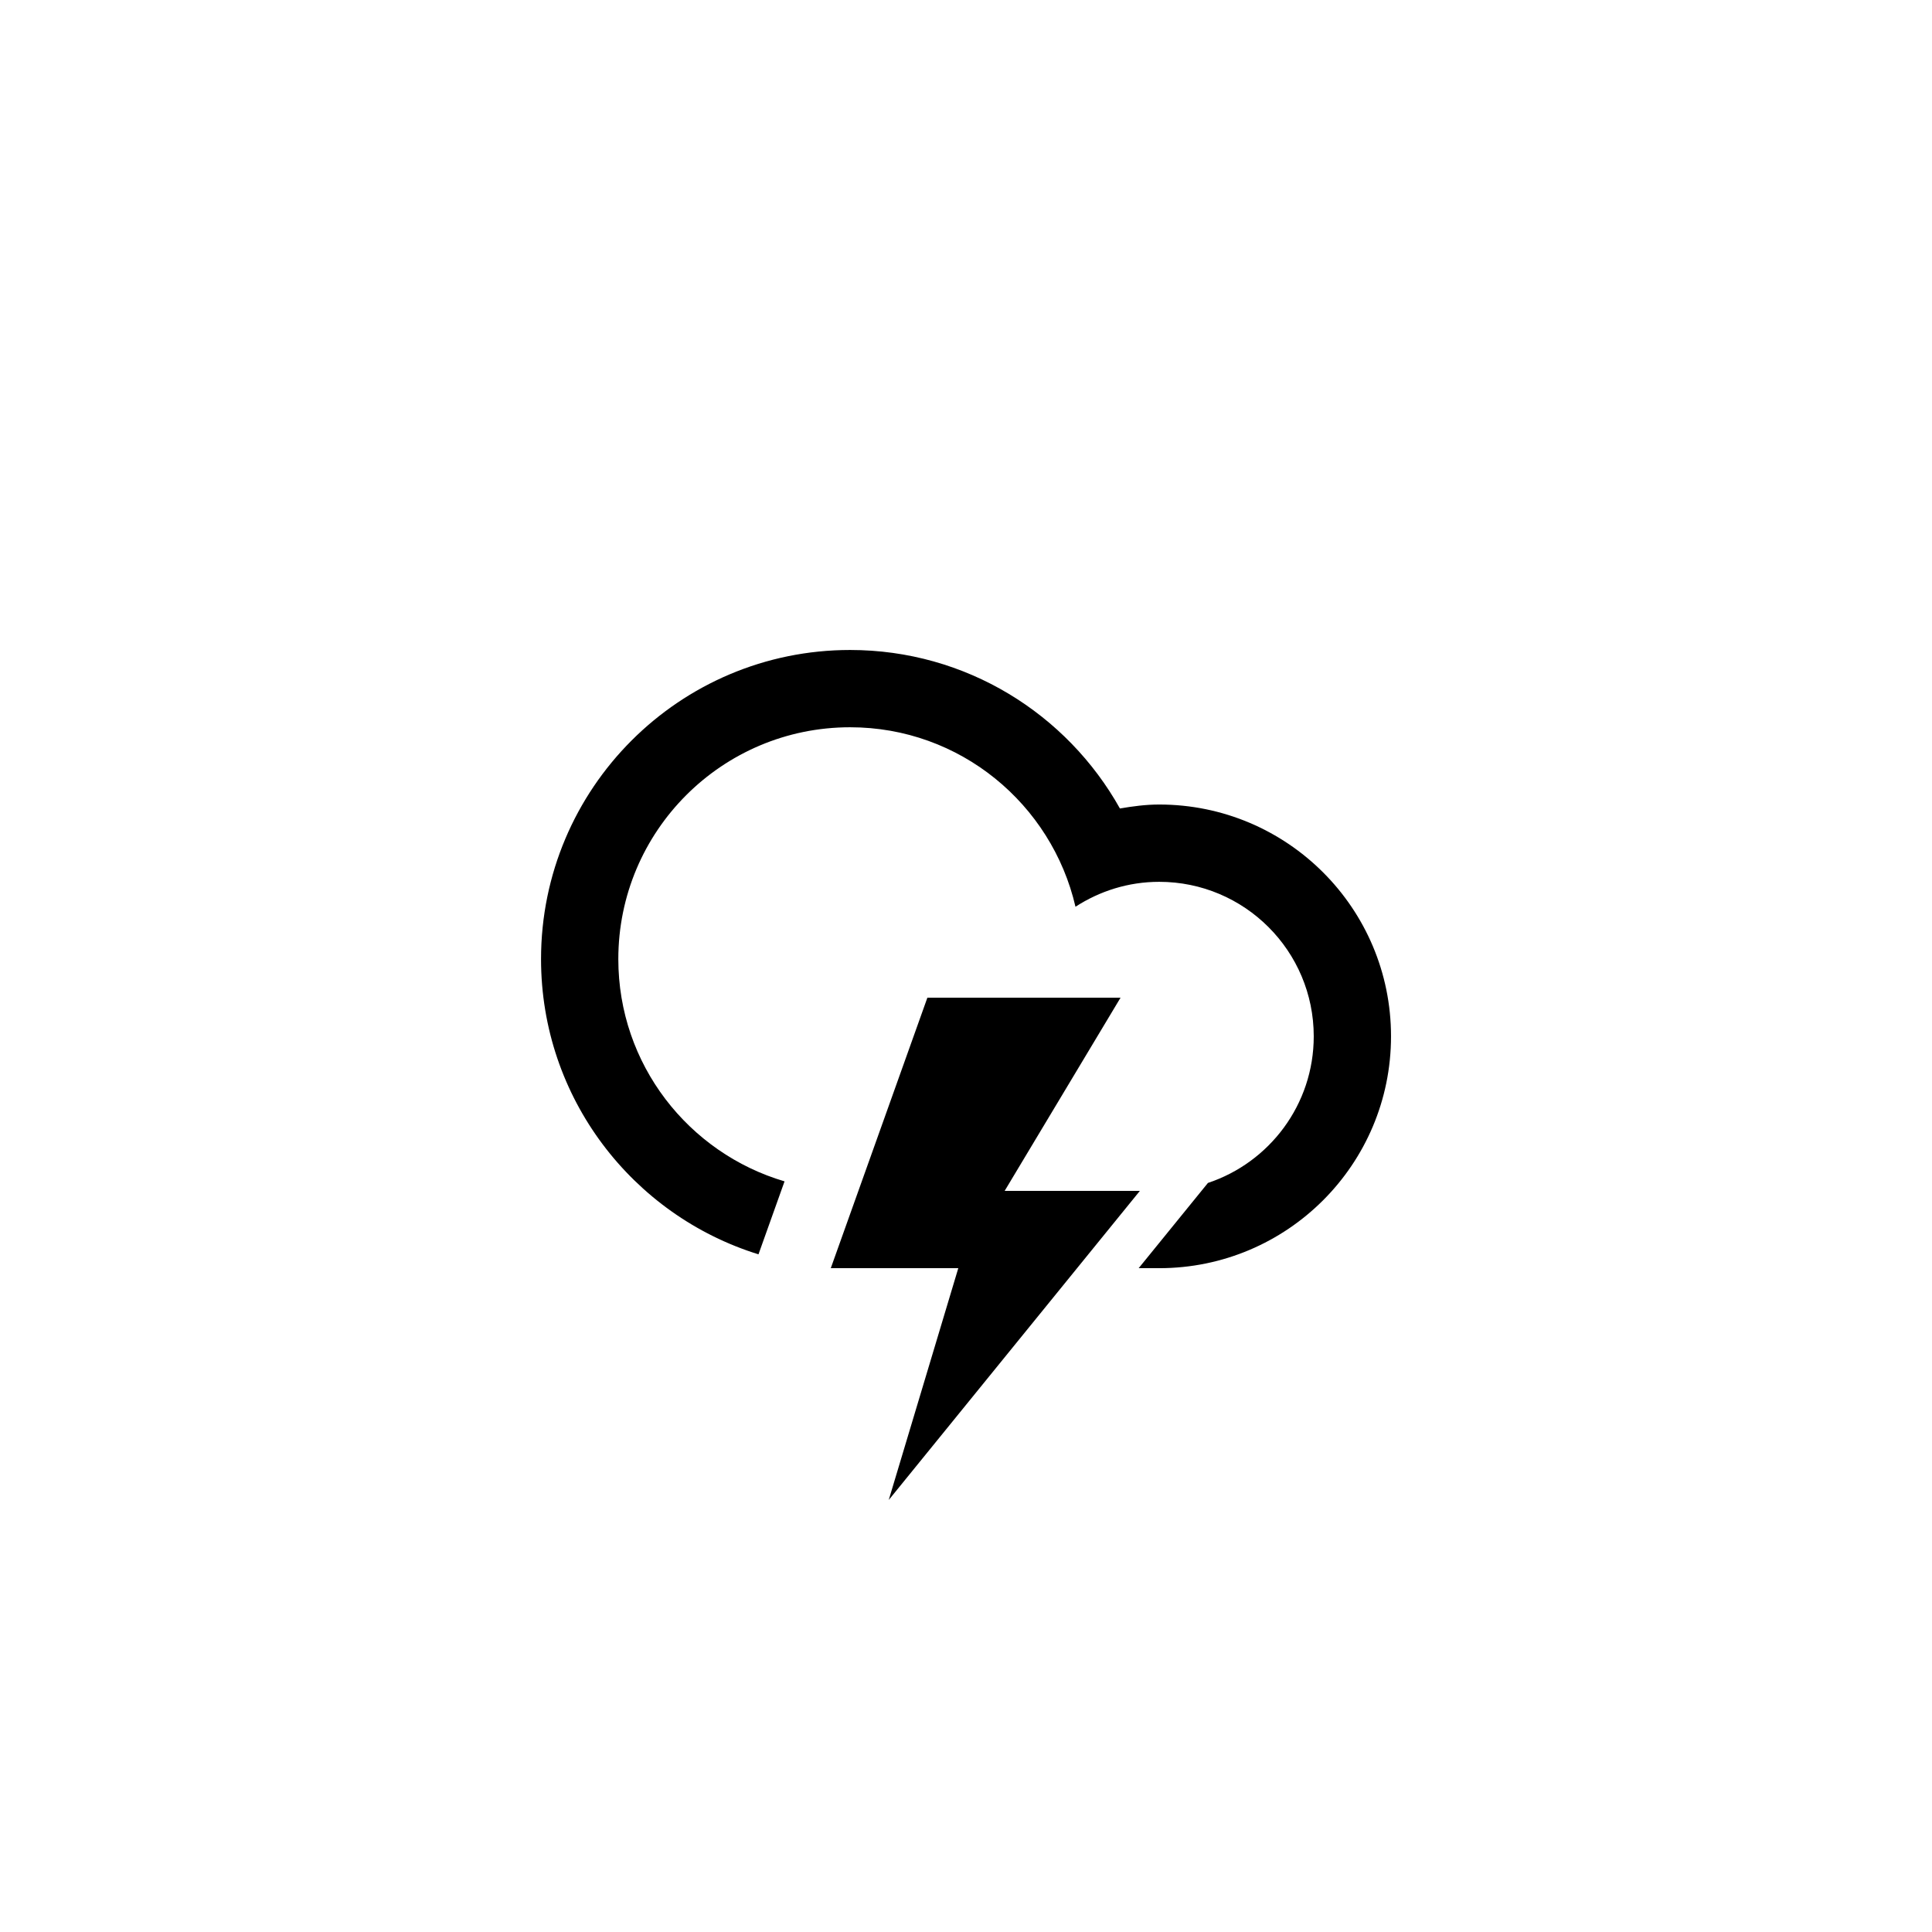
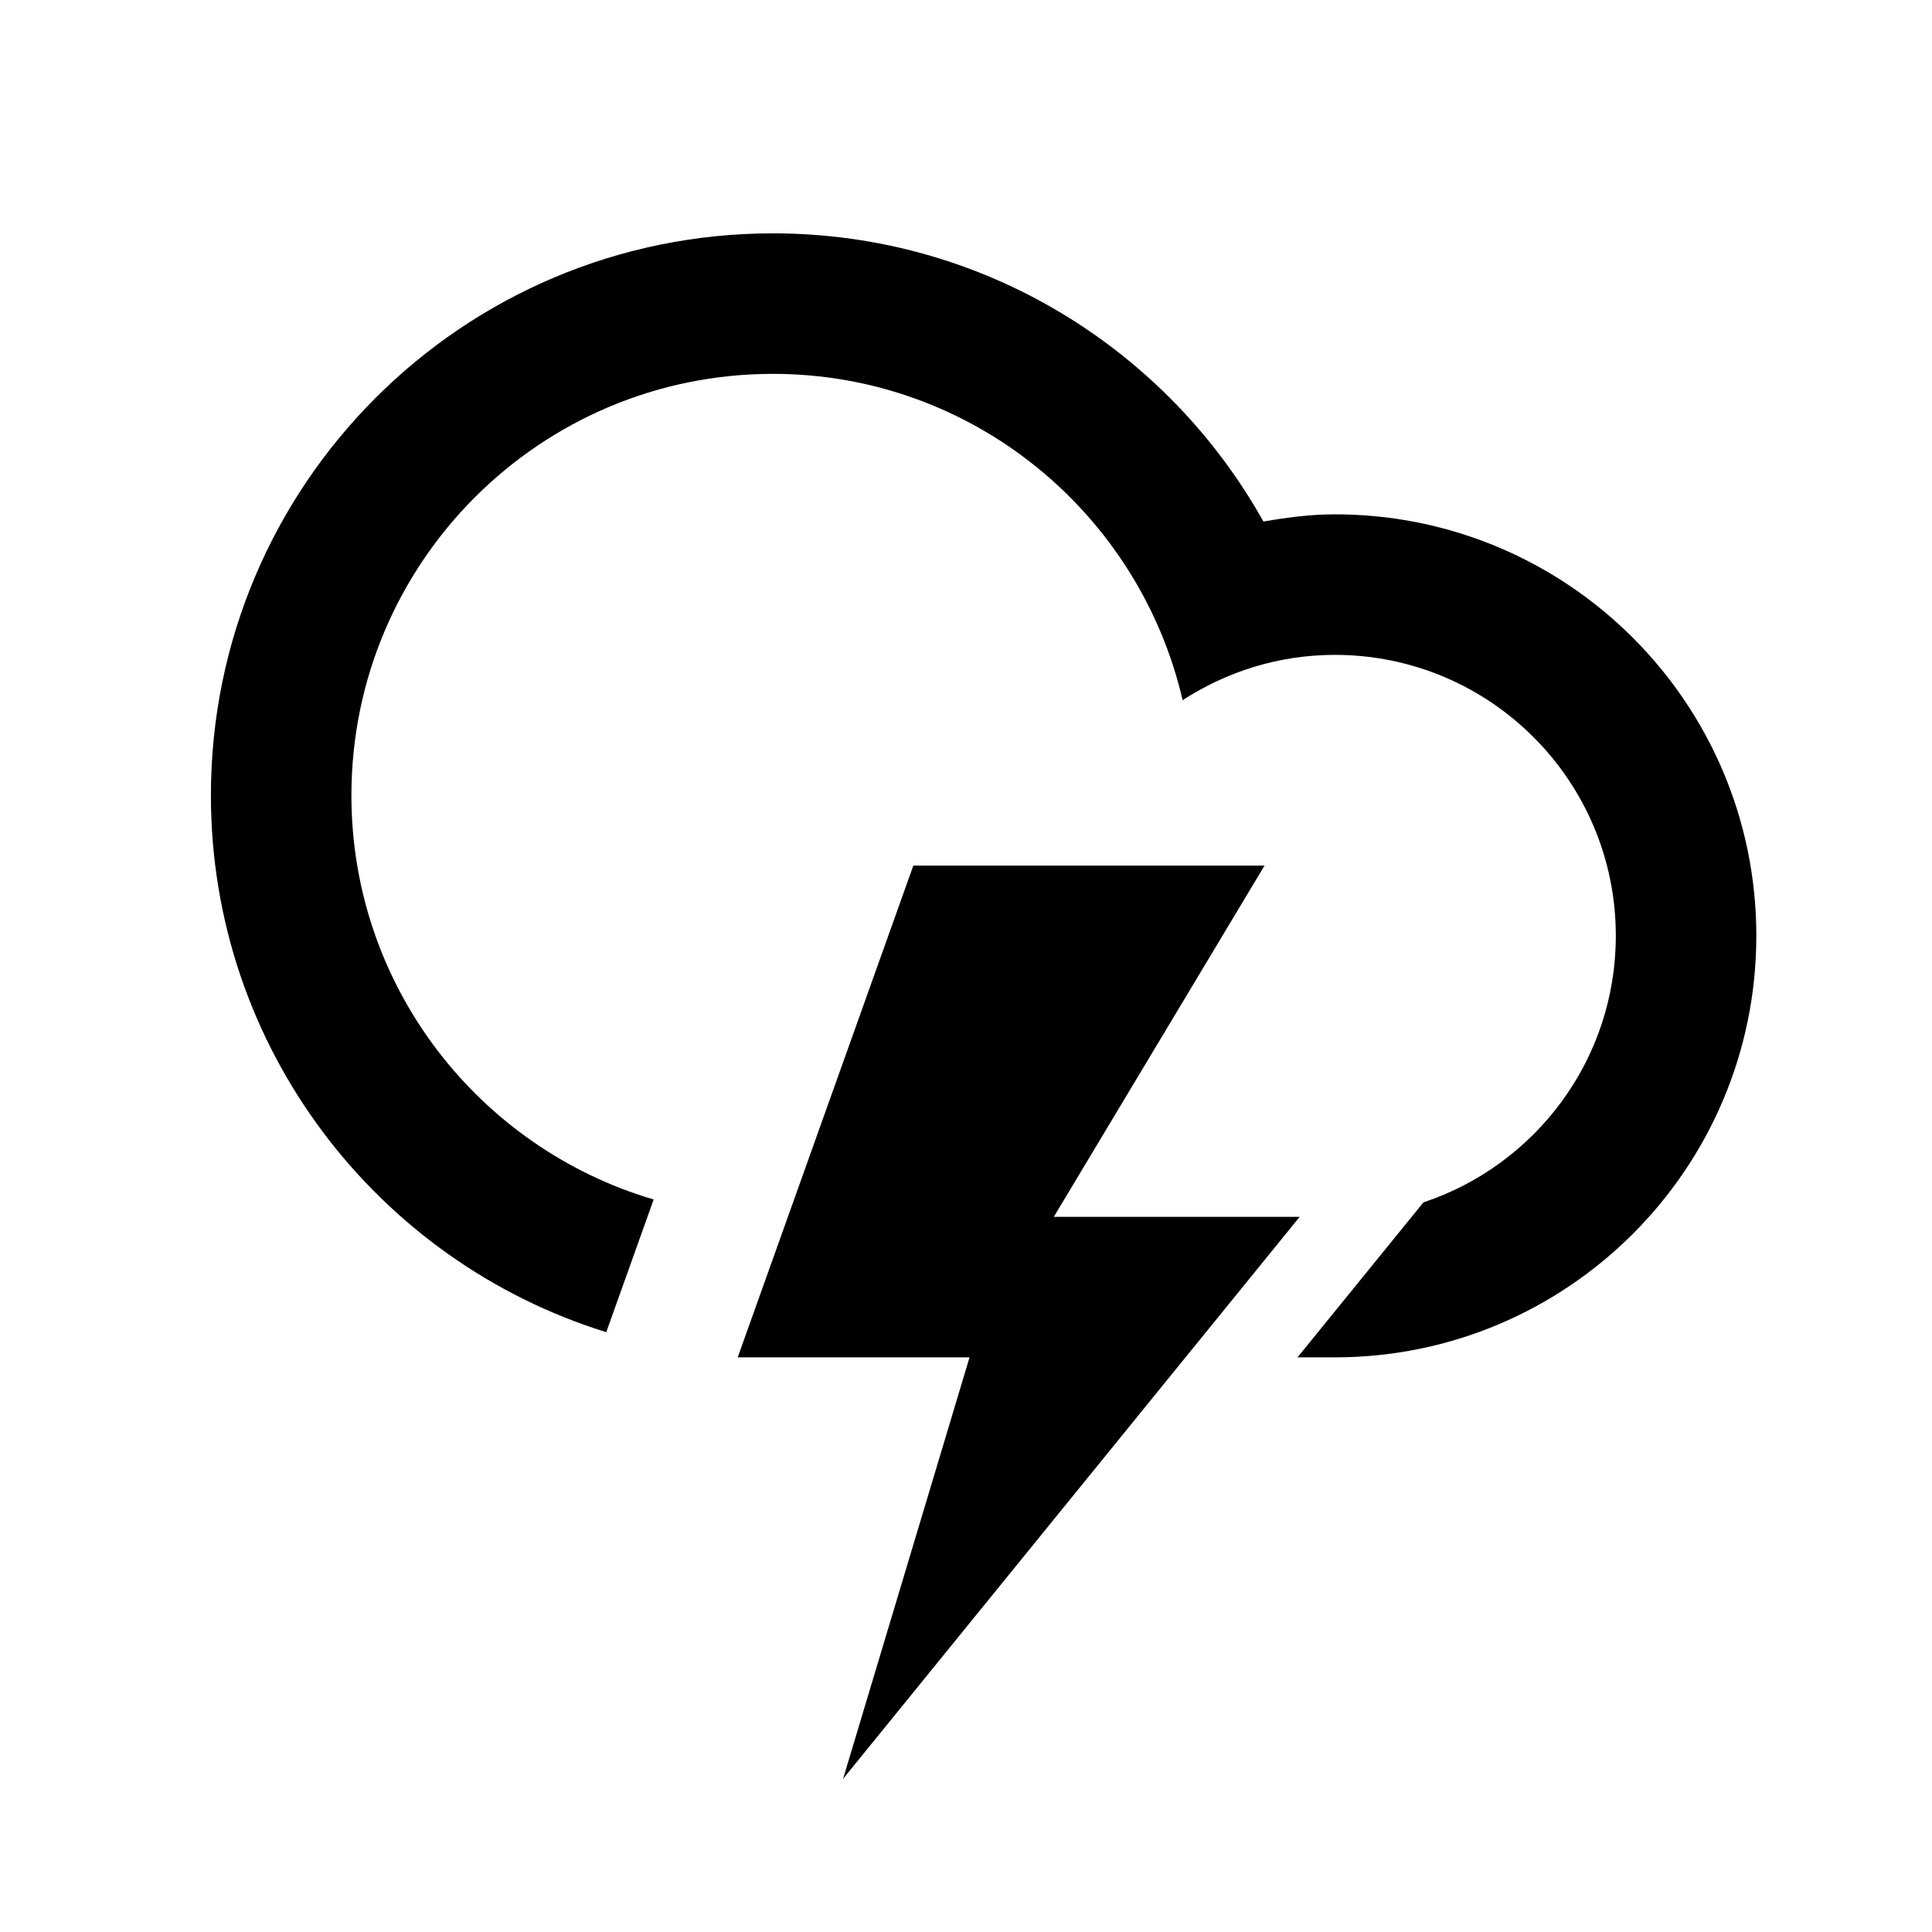
- <svg xmlns="http://www.w3.org/2000/svg" version="1.1" id="Layer_1" x="0px" y="0px" width="100px" height="100px" viewBox="0 0 100 100" enable-background="new 0 0 100 100" xml:space="preserve">
+ <svg xmlns="http://www.w3.org/2000/svg" version="1.1" id="Layer_1" x="0px" y="0px" width="100px" height="100px" viewBox="22 27 55 55" enable-background="new 0 0 100 100" xml:space="preserve">
  <path fill-rule="evenodd" clip-rule="evenodd" d="M59.999,65.641c-0.28,0-0.649,0-1.062,0l3.585-4.412  c3.181-1.057,5.477-4.053,5.477-7.588c0-4.418-3.581-7.998-7.999-7.998c-1.601,0-3.083,0.48-4.333,1.29  c-1.232-5.316-5.974-9.29-11.665-9.29c-6.626,0-11.998,5.372-11.998,12c0,5.446,3.632,10.038,8.604,11.504l-1.349,3.777  c-6.52-2.021-11.255-8.098-11.255-15.282c0-8.835,7.163-15.999,15.998-15.999c6.004,0,11.229,3.312,13.965,8.204  c0.664-0.114,1.337-0.205,2.033-0.205c6.627,0,11.999,5.371,11.999,11.998S66.626,65.641,59.999,65.641z M48.001,51.641h9.998  l-5.999,10h6.999L46.001,77.639l3.6-11.998h-6.6L48.001,51.641z" />
</svg>
